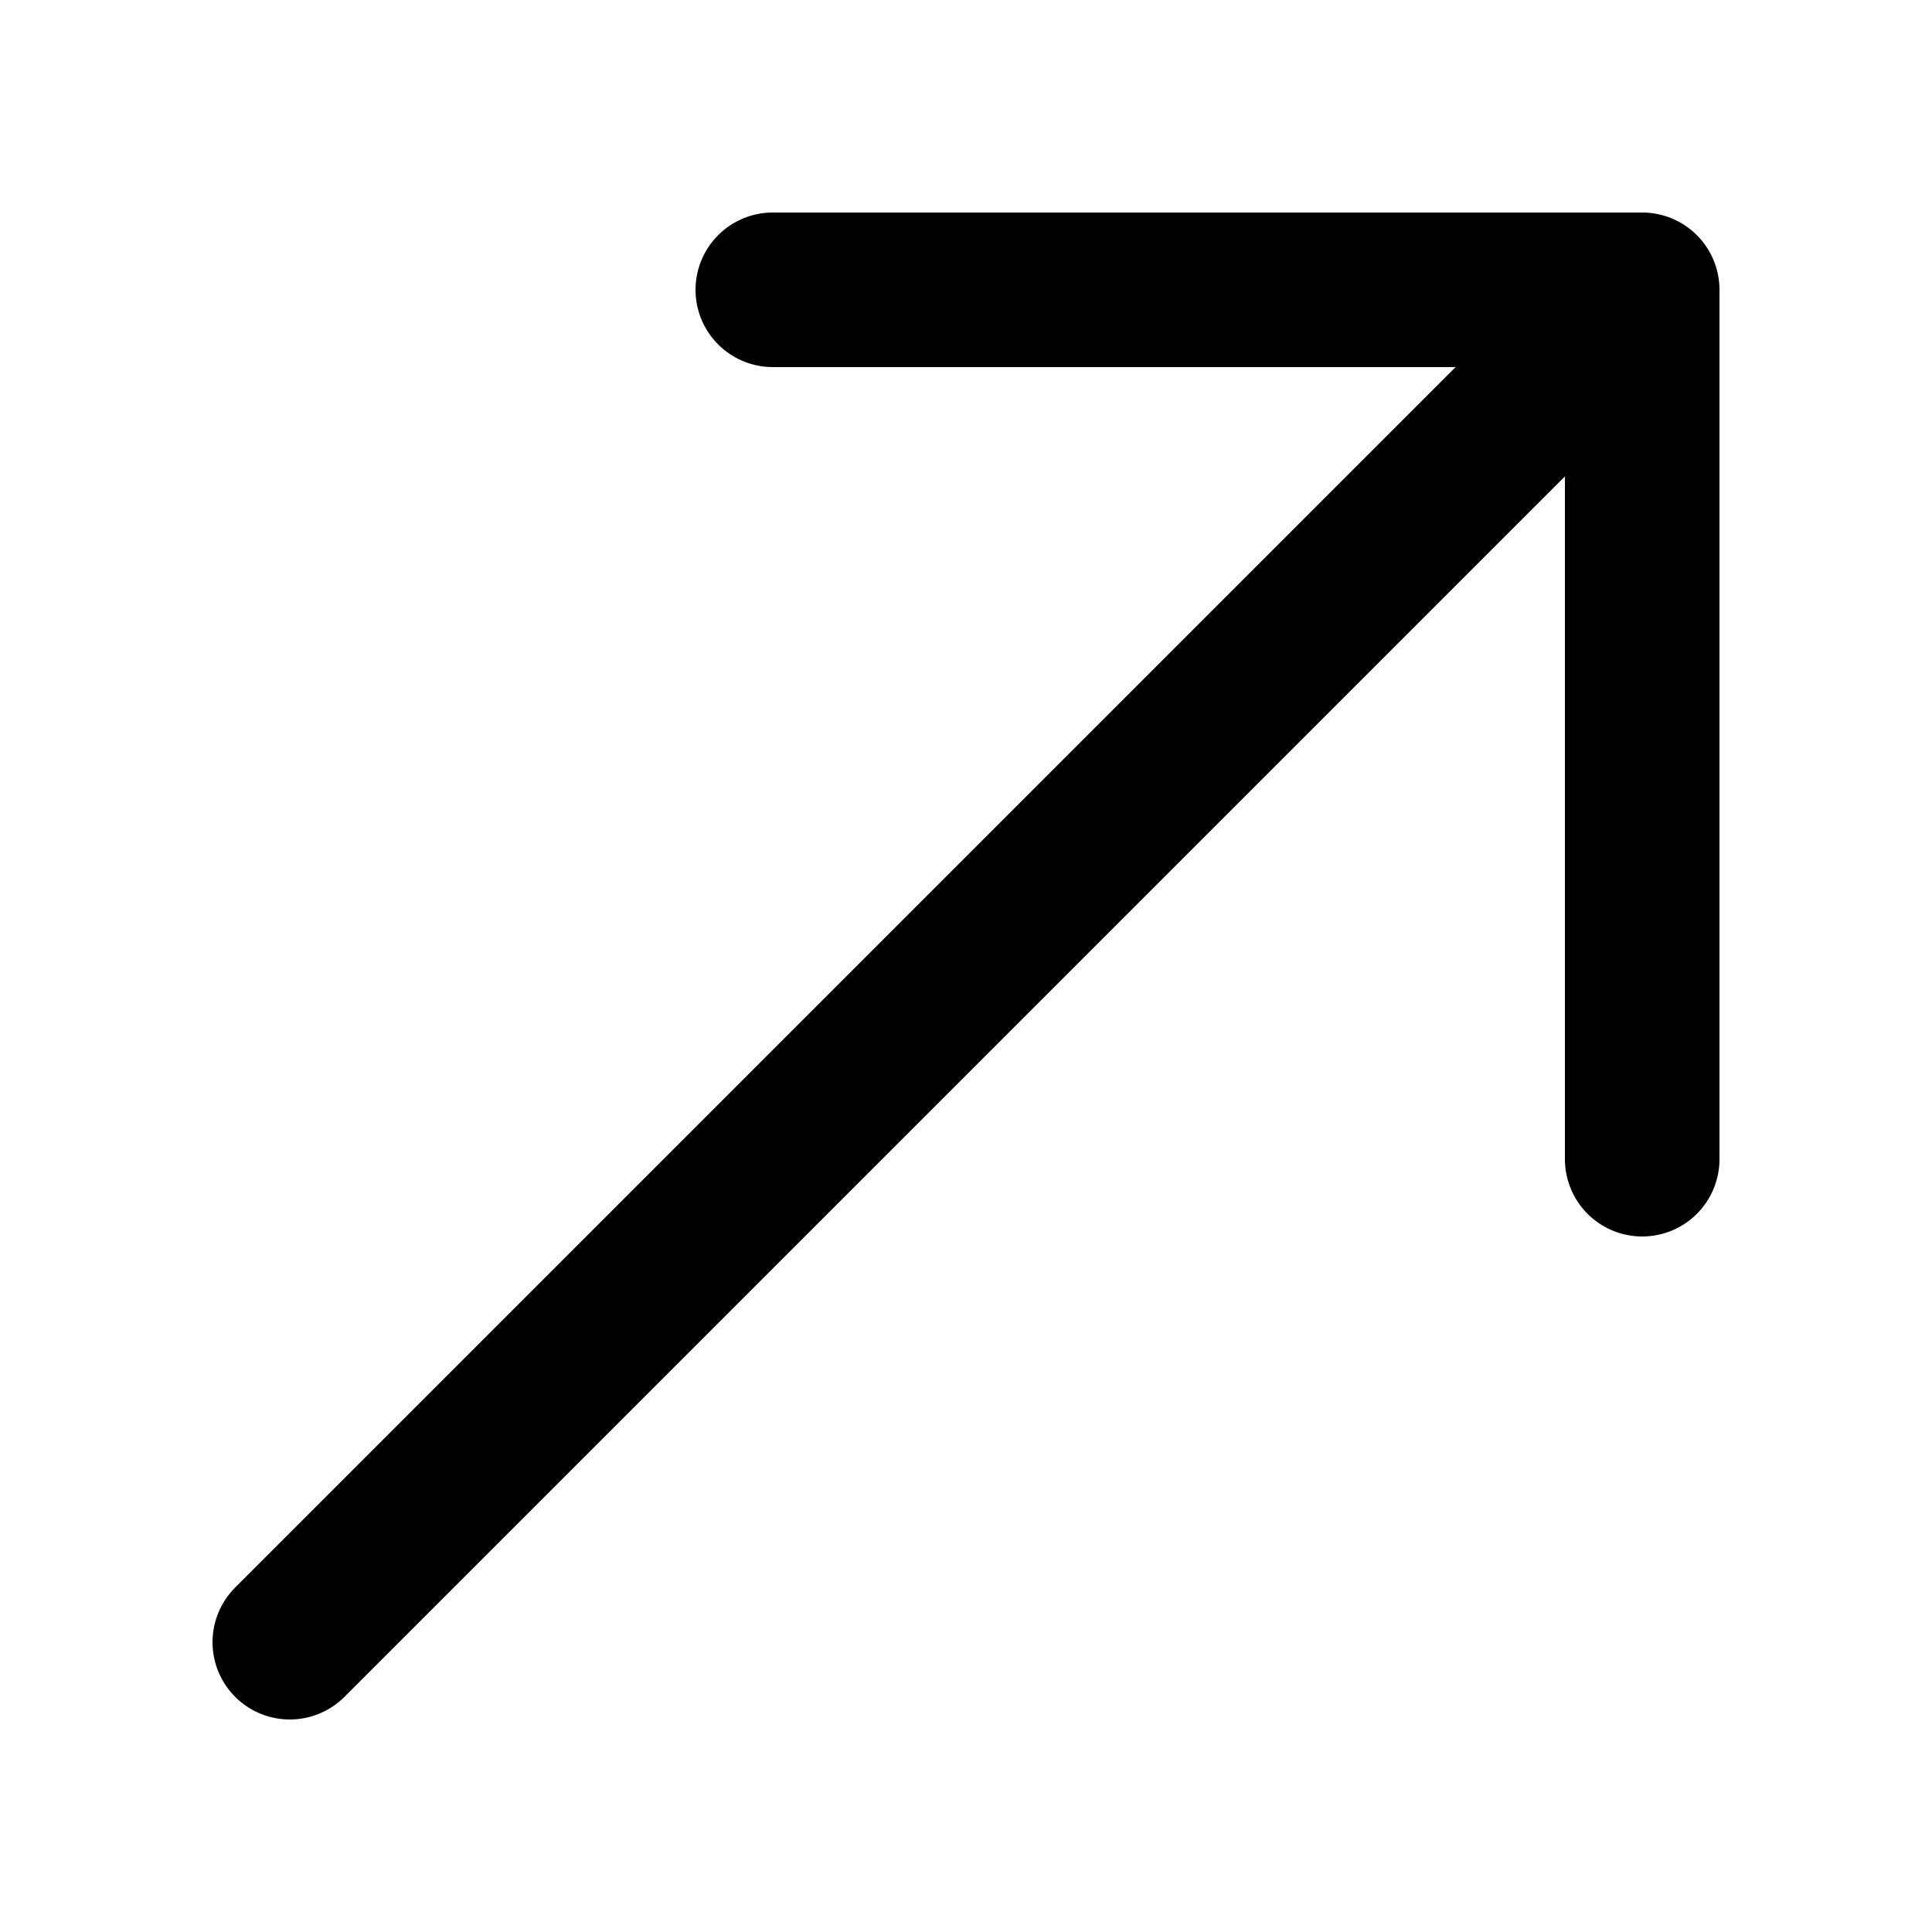
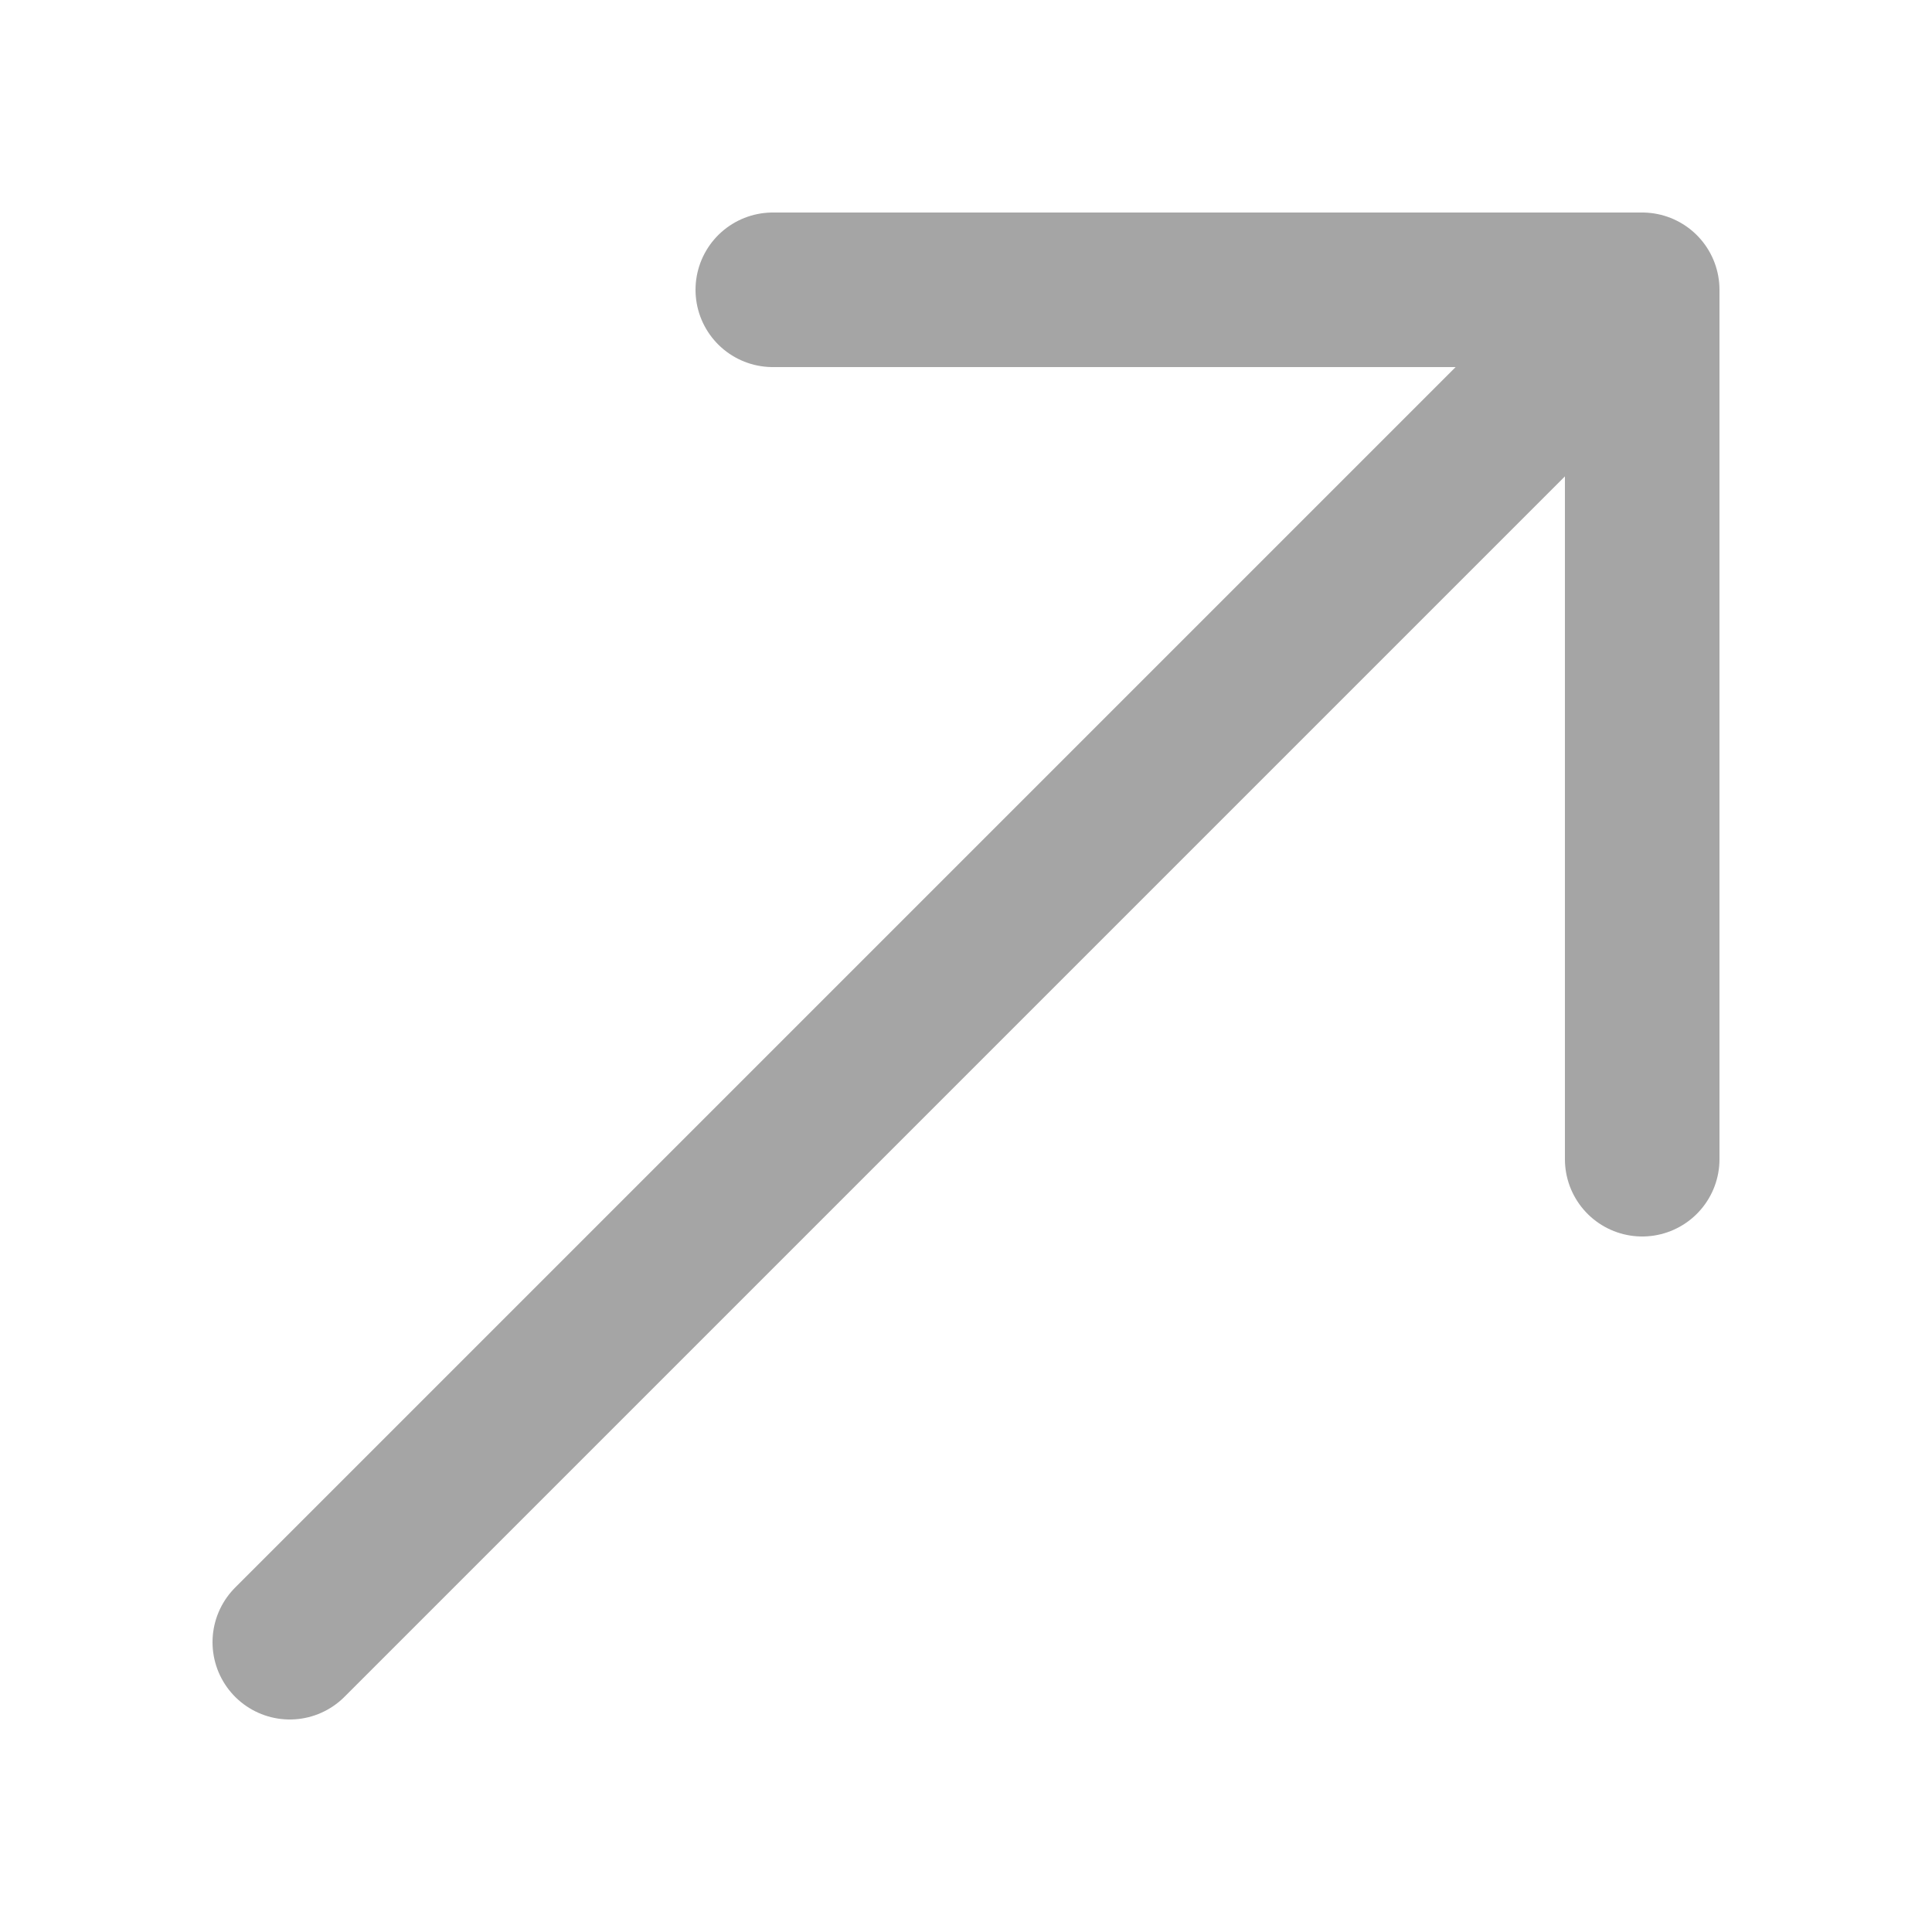
- <svg xmlns="http://www.w3.org/2000/svg" viewBox="0 0 20 20" fill="none" stroke="currentColor" stroke-width="1.6" stroke-linecap="round" stroke-linejoin="round">
+ <svg xmlns="http://www.w3.org/2000/svg" width="16" height="16" viewBox="0 0 20 20" fill="none" stroke="#A5A5A5" stroke-width="1.6" stroke-linecap="round" stroke-linejoin="round">
  <path d="M3 17L17 3M8 3h9v9" />
</svg>
